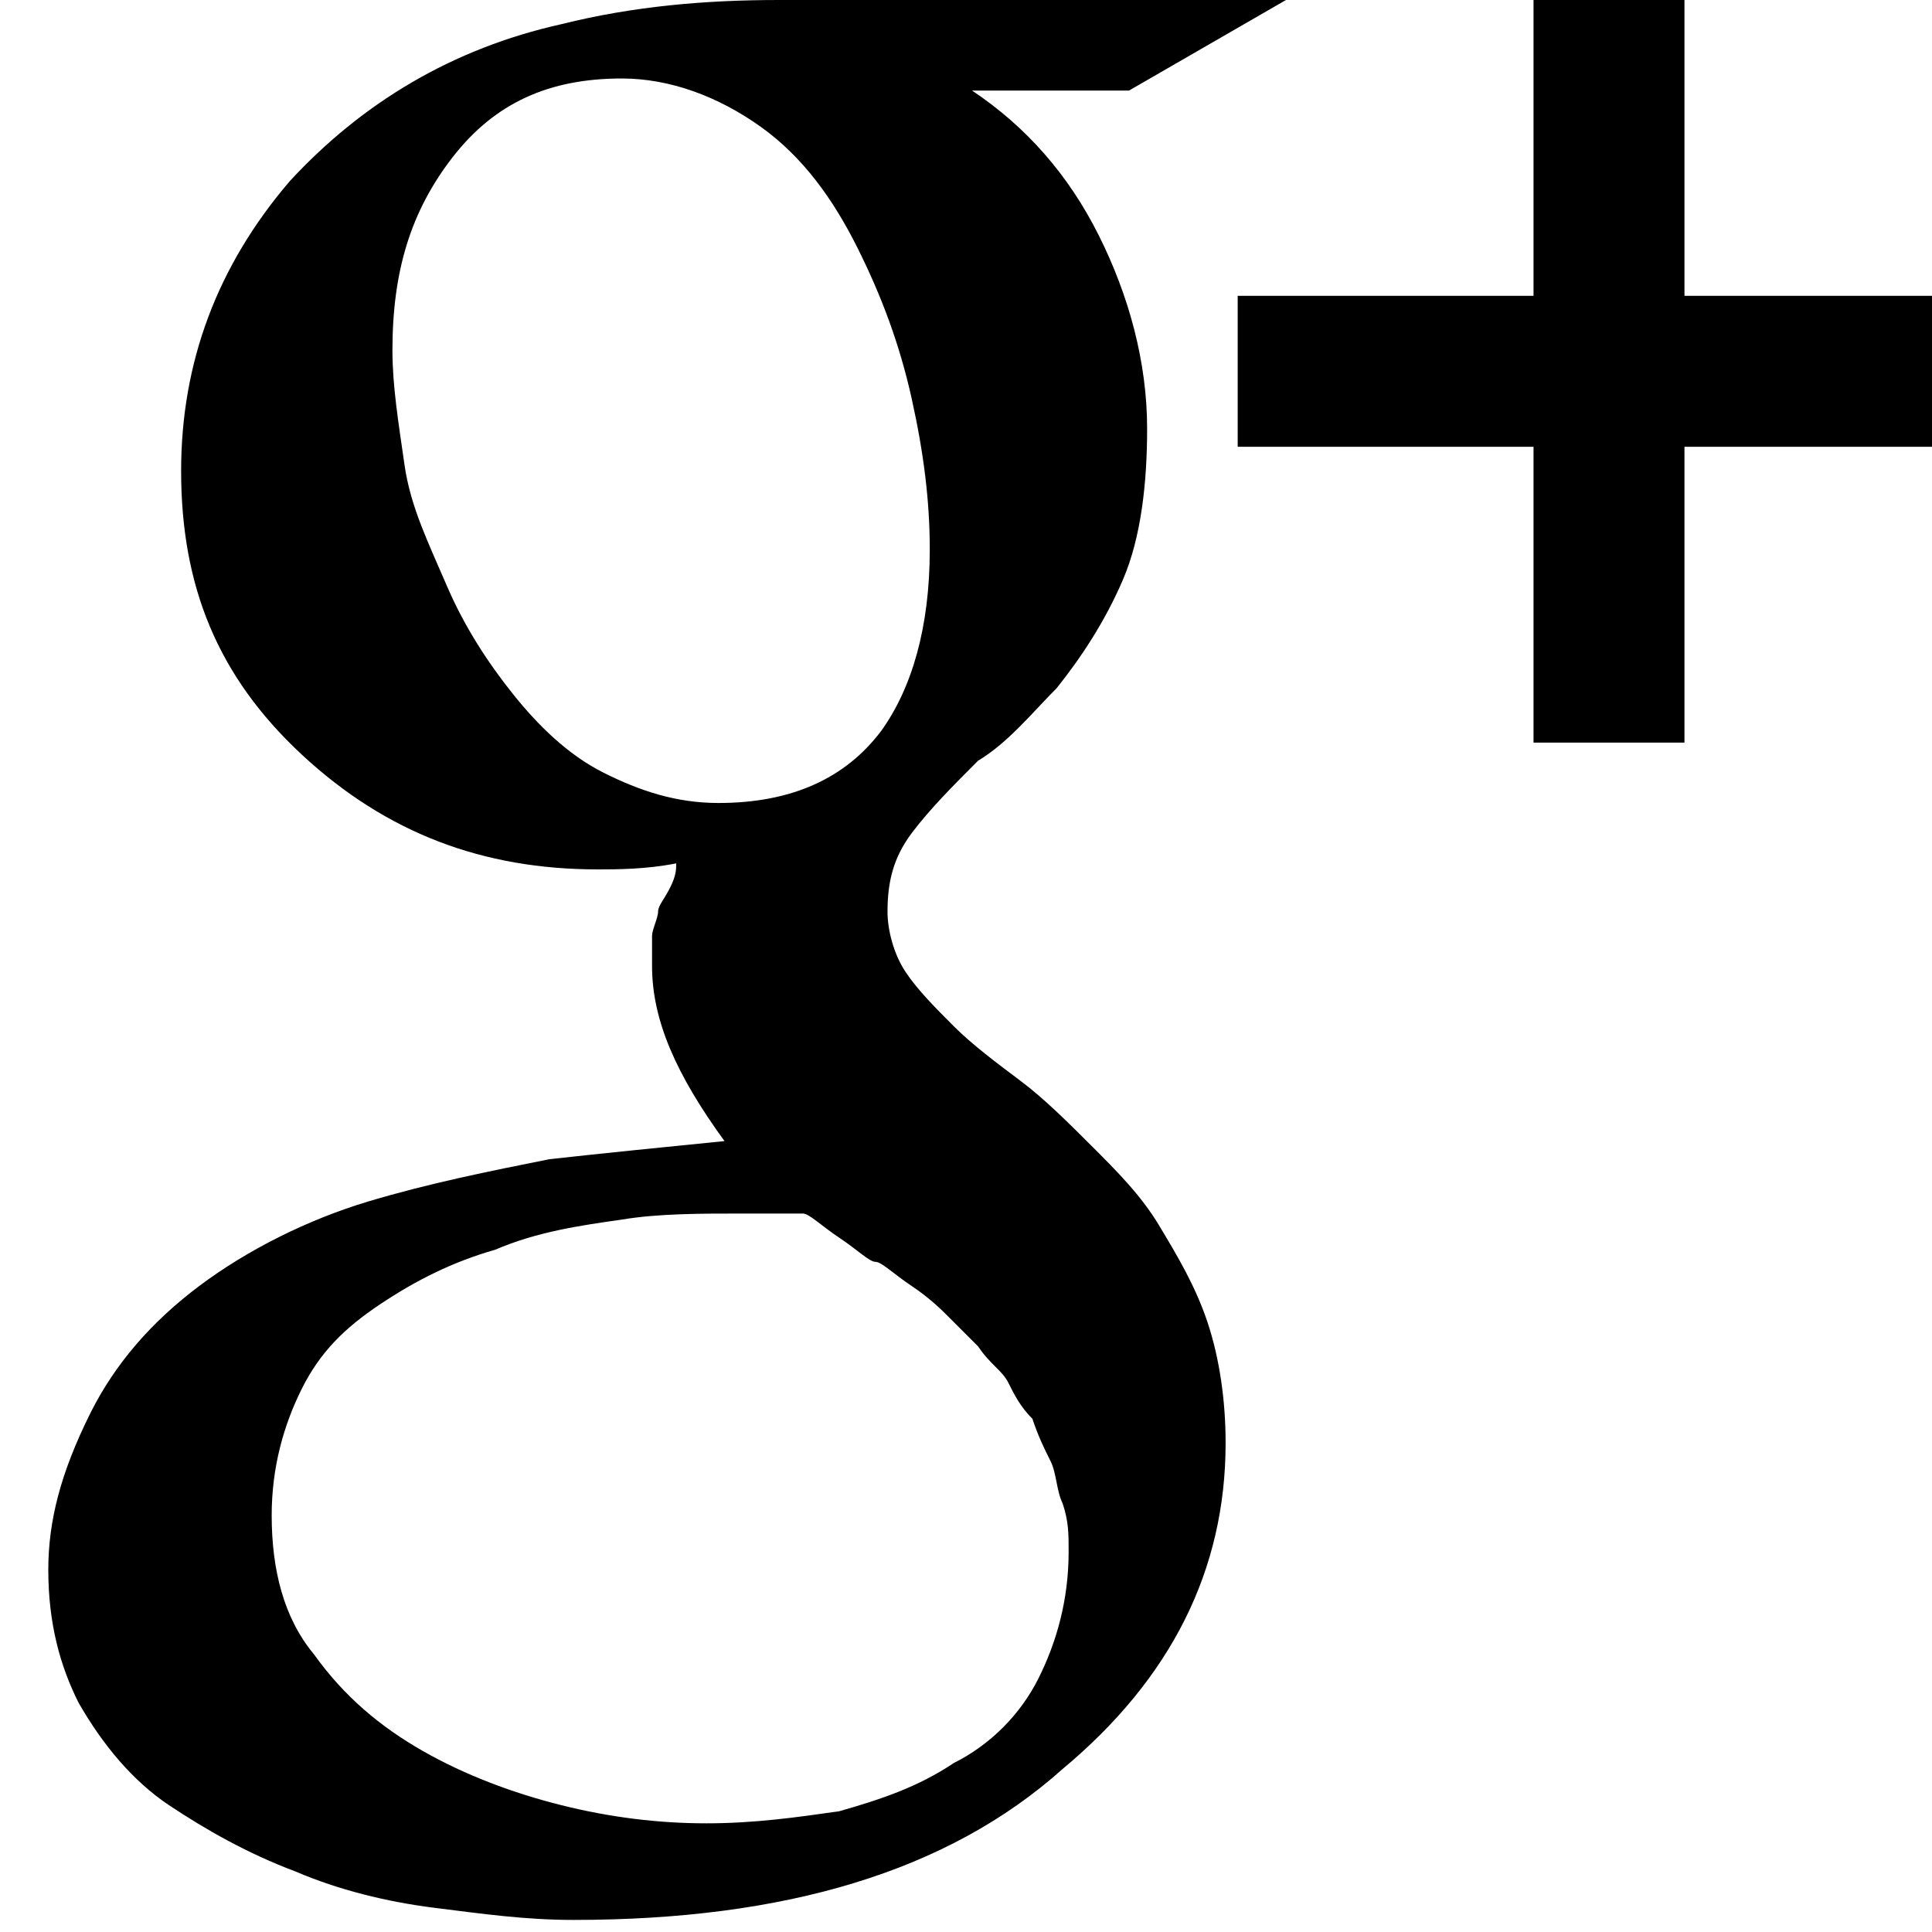
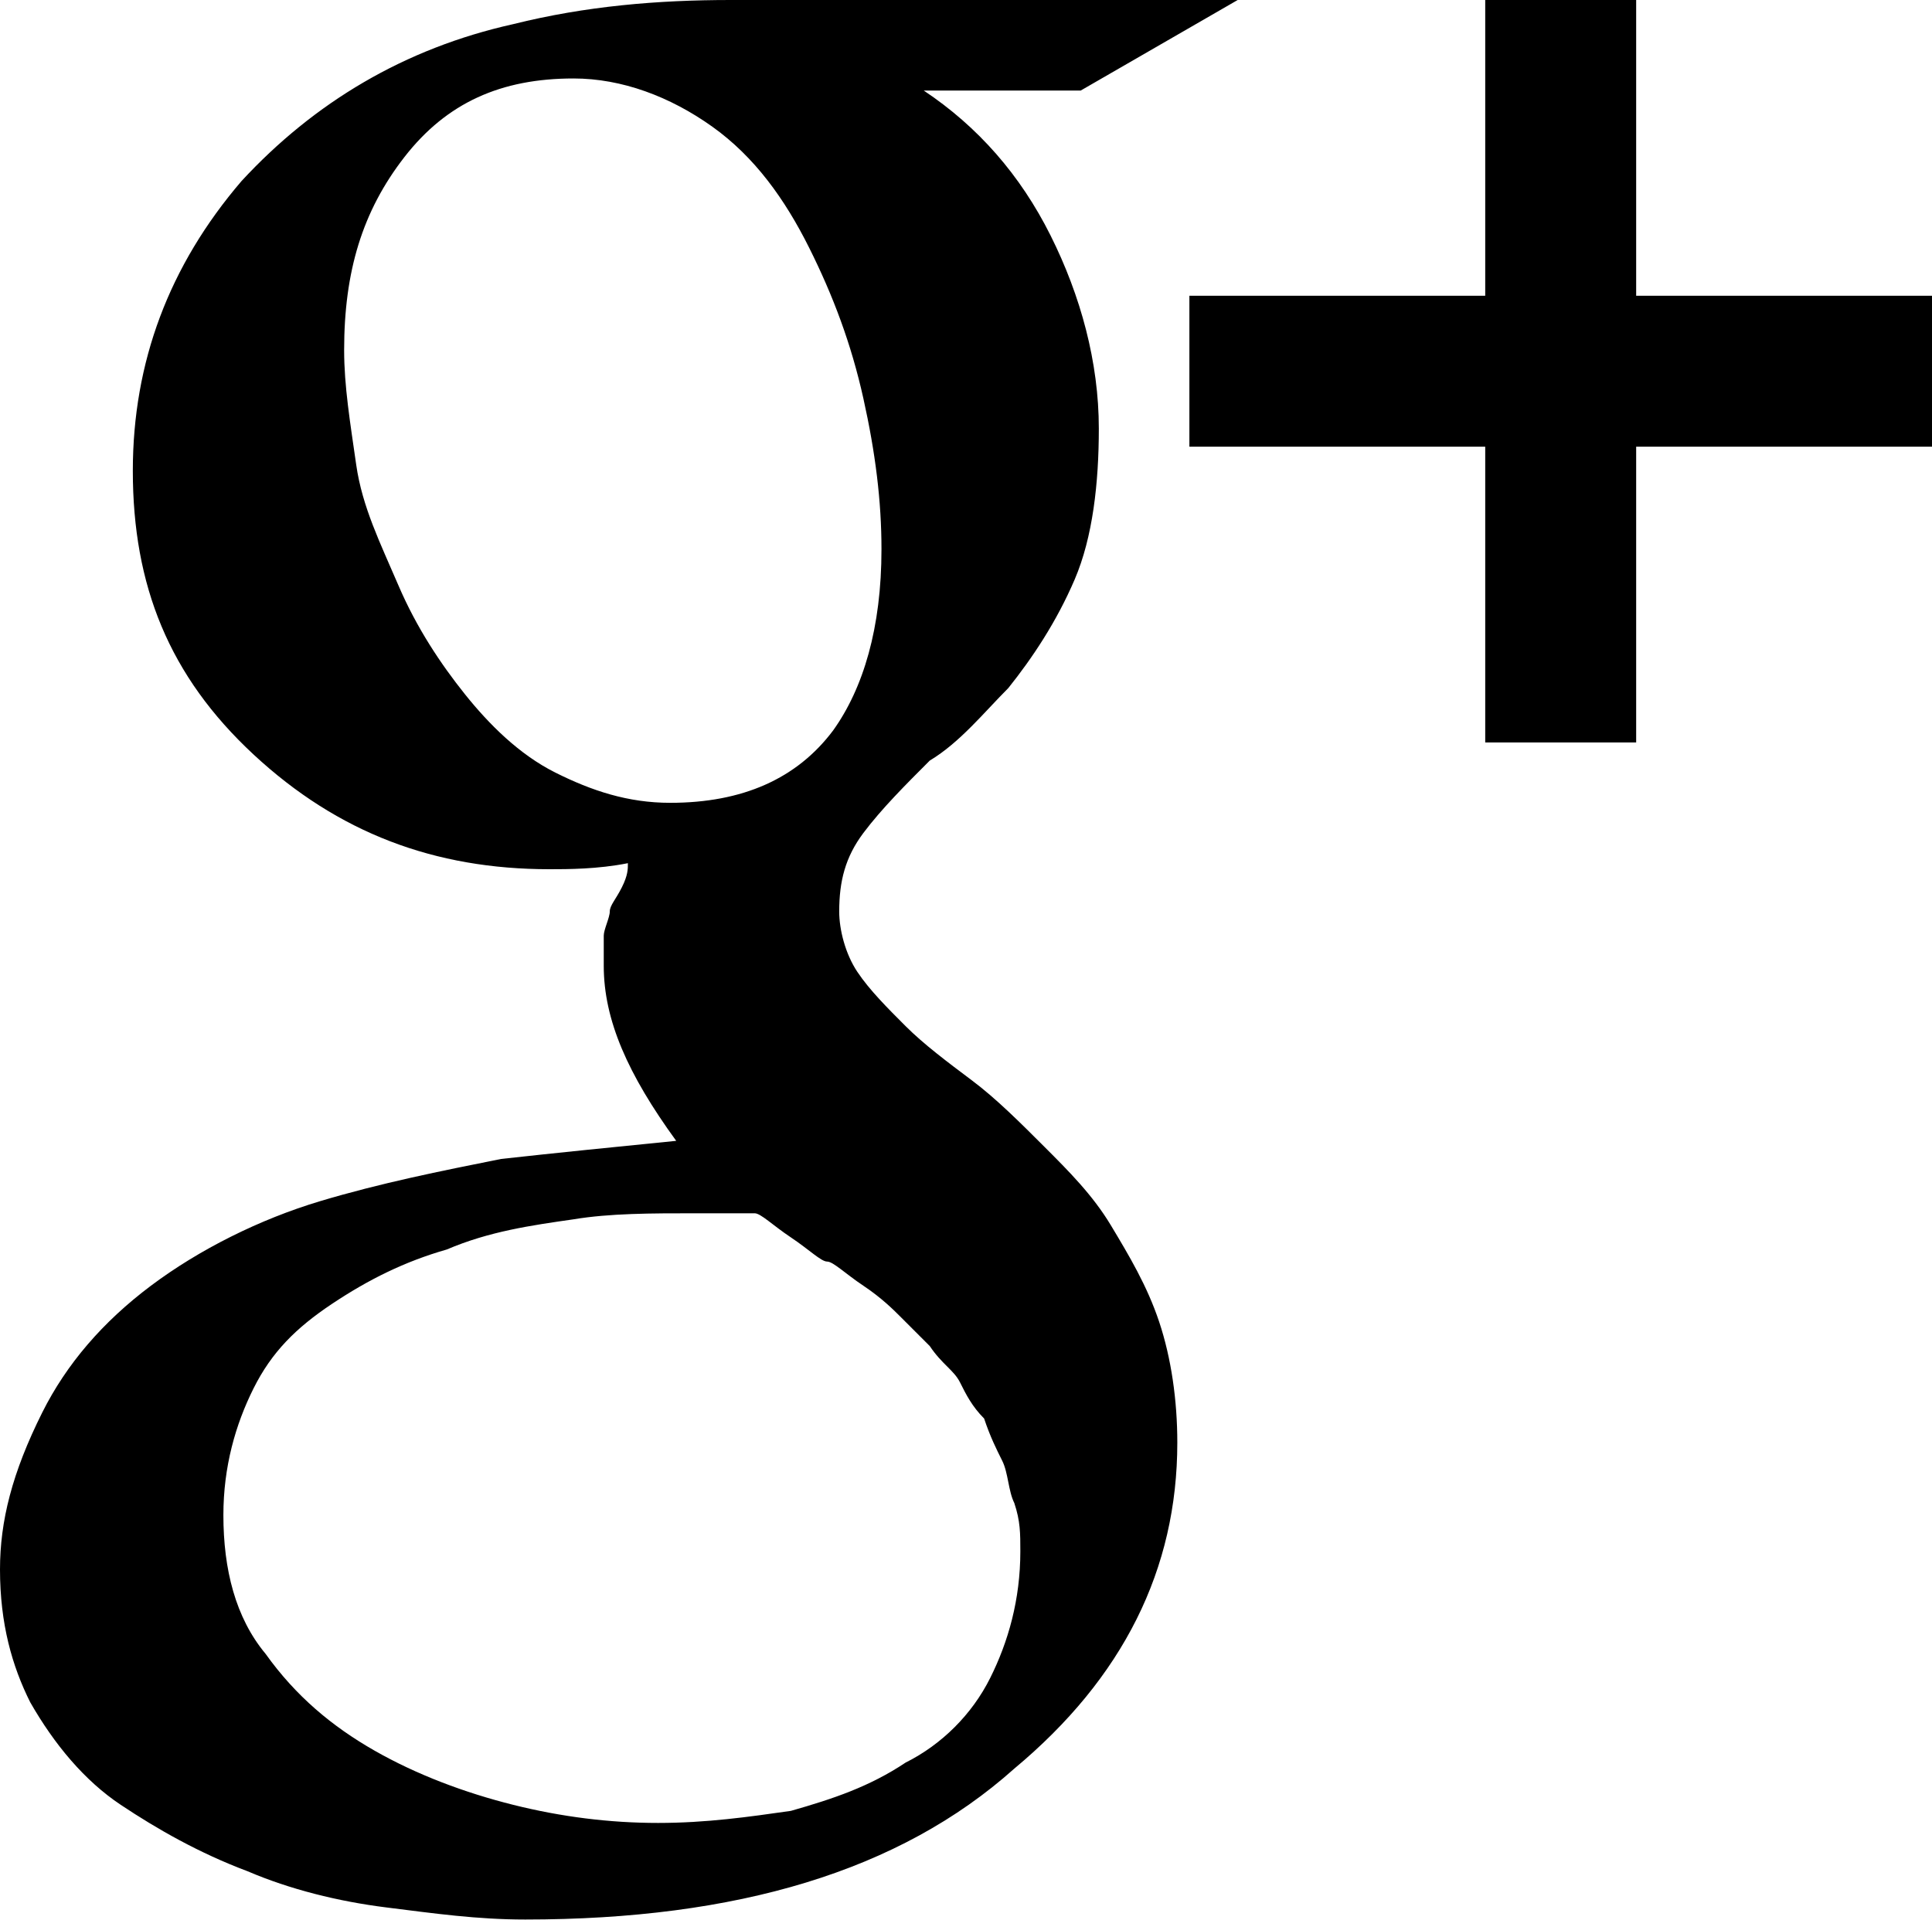
- <svg xmlns="http://www.w3.org/2000/svg" version="1.1" id="Layer_1" x="0px" y="0px" viewBox="0 0 32 32" style="enable-background:new 0 0 32 32;" xml:space="preserve">
-   <path d="M17.7,25.7c0-0.3,0-0.5-0.1-0.8c-0.1-0.2-0.1-0.5-0.2-0.7c-0.1-0.2-0.2-0.4-0.3-0.7c-0.2-0.2-0.3-0.4-0.4-0.6  c-0.1-0.2-0.3-0.3-0.5-0.6c-0.2-0.2-0.4-0.4-0.5-0.5c-0.1-0.1-0.3-0.3-0.6-0.5c-0.3-0.2-0.5-0.4-0.6-0.4s-0.3-0.2-0.6-0.4  c-0.3-0.2-0.5-0.4-0.6-0.4c-0.2,0-0.5,0-1,0c-0.7,0-1.4,0-2,0.1c-0.7,0.1-1.4,0.2-2.1,0.5c-0.7,0.2-1.3,0.5-1.9,0.9s-1,0.8-1.3,1.4  c-0.3,0.6-0.5,1.3-0.5,2.1c0,0.9,0.2,1.7,0.7,2.3c0.5,0.7,1.1,1.2,1.8,1.6s1.5,0.7,2.3,0.9s1.6,0.3,2.4,0.3c0.8,0,1.5-0.1,2.2-0.2  c0.7-0.2,1.3-0.4,1.9-0.8c0.6-0.3,1.1-0.8,1.4-1.4C17.5,27.2,17.7,26.5,17.7,25.7z M15.4,9.1c0-0.8-0.1-1.6-0.3-2.5  c-0.2-0.9-0.5-1.7-0.9-2.5c-0.4-0.8-0.9-1.5-1.6-2c-0.7-0.5-1.5-0.8-2.3-0.8c-1.2,0-2.1,0.4-2.8,1.3c-0.7,0.9-1,1.9-1,3.2  c0,0.6,0.1,1.2,0.2,1.9c0.1,0.7,0.4,1.3,0.7,2c0.3,0.7,0.7,1.3,1.1,1.8c0.4,0.5,0.9,1,1.5,1.3c0.6,0.3,1.2,0.5,1.9,0.5  c1.2,0,2.1-0.4,2.7-1.2C15.1,11.4,15.4,10.4,15.4,9.1z M12.9,0h8.4l-2.6,1.5h-2.6c0.9,0.6,1.6,1.4,2.1,2.4s0.8,2.1,0.8,3.2  c0,0.9-0.1,1.8-0.4,2.5c-0.3,0.7-0.7,1.3-1.1,1.8c-0.4,0.4-0.8,0.9-1.3,1.2c-0.4,0.4-0.8,0.8-1.1,1.2c-0.3,0.4-0.4,0.8-0.4,1.3  c0,0.3,0.1,0.7,0.3,1c0.2,0.3,0.5,0.6,0.8,0.9c0.3,0.3,0.7,0.6,1.1,0.9c0.4,0.3,0.8,0.7,1.2,1.1c0.4,0.4,0.8,0.8,1.1,1.3  c0.3,0.5,0.6,1,0.8,1.6c0.2,0.6,0.3,1.3,0.3,2c0,2.1-0.9,3.9-2.7,5.4c-1.9,1.7-4.6,2.5-8.1,2.5c-0.8,0-1.5-0.1-2.3-0.2  c-0.8-0.1-1.6-0.3-2.3-0.6c-0.8-0.3-1.5-0.7-2.1-1.1c-0.6-0.4-1.1-1-1.5-1.7C1,27.6,0.8,26.9,0.8,26c0-0.8,0.2-1.6,0.7-2.6  c0.4-0.8,1-1.5,1.8-2.1c0.8-0.6,1.8-1.1,2.8-1.4c1-0.3,2-0.5,3-0.7c0.9-0.1,1.9-0.2,2.9-0.3c-0.8-1.1-1.2-2-1.2-2.9  c0-0.2,0-0.3,0-0.5c0-0.1,0.1-0.3,0.1-0.4c0-0.1,0.1-0.2,0.2-0.4c0.1-0.2,0.1-0.3,0.1-0.4c-0.5,0.1-1,0.1-1.3,0.1  c-1.9,0-3.5-0.6-4.9-1.9c-1.4-1.3-2-2.8-2-4.7c0-1.8,0.6-3.4,1.8-4.8C6,1.7,7.5,0.8,9.3,0.4C10.5,0.1,11.7,0,12.9,0z M32.8,4.9v2.5  h-4.9v4.9h-2.5V7.4h-4.9V4.9h4.9V0h2.5v4.9H32.8z" />
+ <svg xmlns="http://www.w3.org/2000/svg" version="1.1" id="Layer_1" x="0px" y="0px" viewBox="0 0 32 31.8" style="enable-background:new 0 0 32 31.8;" xml:space="preserve">
+   <path d="M16.9,25.7c0-0.3,0-0.5-0.1-0.8c-0.1-0.2-0.1-0.5-0.2-0.7s-0.2-0.4-0.3-0.7c-0.2-0.2-0.3-0.4-0.4-0.6  c-0.1-0.2-0.3-0.3-0.5-0.6c-0.2-0.2-0.4-0.4-0.5-0.5s-0.3-0.3-0.6-0.5s-0.5-0.4-0.6-0.4s-0.3-0.2-0.6-0.4c-0.3-0.2-0.5-0.4-0.6-0.4  c-0.2,0-0.5,0-1,0c-0.7,0-1.4,0-2,0.1c-0.7,0.1-1.4,0.2-2.1,0.5c-0.7,0.2-1.3,0.5-1.9,0.9s-1,0.8-1.3,1.4s-0.5,1.3-0.5,2.1  c0,0.9,0.2,1.7,0.7,2.3c0.5,0.7,1.1,1.2,1.8,1.6s1.5,0.7,2.3,0.9s1.6,0.3,2.4,0.3c0.8,0,1.5-0.1,2.2-0.2c0.7-0.2,1.3-0.4,1.9-0.8  c0.6-0.3,1.1-0.8,1.4-1.4C16.7,27.2,16.9,26.5,16.9,25.7z M14.6,9.1c0-0.8-0.1-1.6-0.3-2.5s-0.5-1.7-0.9-2.5s-0.9-1.5-1.6-2  c-0.7-0.5-1.5-0.8-2.3-0.8c-1.2,0-2.1,0.4-2.8,1.3s-1,1.9-1,3.2c0,0.6,0.1,1.2,0.2,1.9s0.4,1.3,0.7,2c0.3,0.7,0.7,1.3,1.1,1.8  c0.4,0.5,0.9,1,1.5,1.3s1.2,0.5,1.9,0.5c1.2,0,2.1-0.4,2.7-1.2C14.3,11.4,14.6,10.4,14.6,9.1z M12.1,0h8.4l-2.6,1.5h-2.6  c0.9,0.6,1.6,1.4,2.1,2.4s0.8,2.1,0.8,3.2c0,0.9-0.1,1.8-0.4,2.5s-0.7,1.3-1.1,1.8c-0.4,0.4-0.8,0.9-1.3,1.2  c-0.4,0.4-0.8,0.8-1.1,1.2s-0.4,0.8-0.4,1.3c0,0.3,0.1,0.7,0.3,1c0.2,0.3,0.5,0.6,0.8,0.9c0.3,0.3,0.7,0.6,1.1,0.9  c0.4,0.3,0.8,0.7,1.2,1.1c0.4,0.4,0.8,0.8,1.1,1.3c0.3,0.5,0.6,1,0.8,1.6c0.2,0.6,0.3,1.3,0.3,2c0,2.1-0.9,3.9-2.7,5.4  c-1.9,1.7-4.6,2.5-8.1,2.5c-0.8,0-1.5-0.1-2.3-0.2S4.8,31.3,4.1,31c-0.8-0.3-1.5-0.7-2.1-1.1s-1.1-1-1.5-1.7C0.2,27.6,0,26.9,0,26  c0-0.8,0.2-1.6,0.7-2.6c0.4-0.8,1-1.5,1.8-2.1s1.8-1.1,2.8-1.4s2-0.5,3-0.7c0.9-0.1,1.9-0.2,2.9-0.3c-0.8-1.1-1.2-2-1.2-2.9  c0-0.2,0-0.3,0-0.5c0-0.1,0.1-0.3,0.1-0.4c0-0.1,0.1-0.2,0.2-0.4c0.1-0.2,0.1-0.3,0.1-0.4c-0.5,0.1-1,0.1-1.3,0.1  c-1.9,0-3.5-0.6-4.9-1.9s-2-2.8-2-4.7C2.2,6,2.8,4.4,4,3c1.2-1.3,2.7-2.2,4.5-2.6C9.7,0.1,10.9,0,12.1,0z M32,4.9v2.5h-4.9v4.9h-2.5  V7.4h-4.9V4.9h4.9V0h2.5v4.9H32z" />
</svg>
